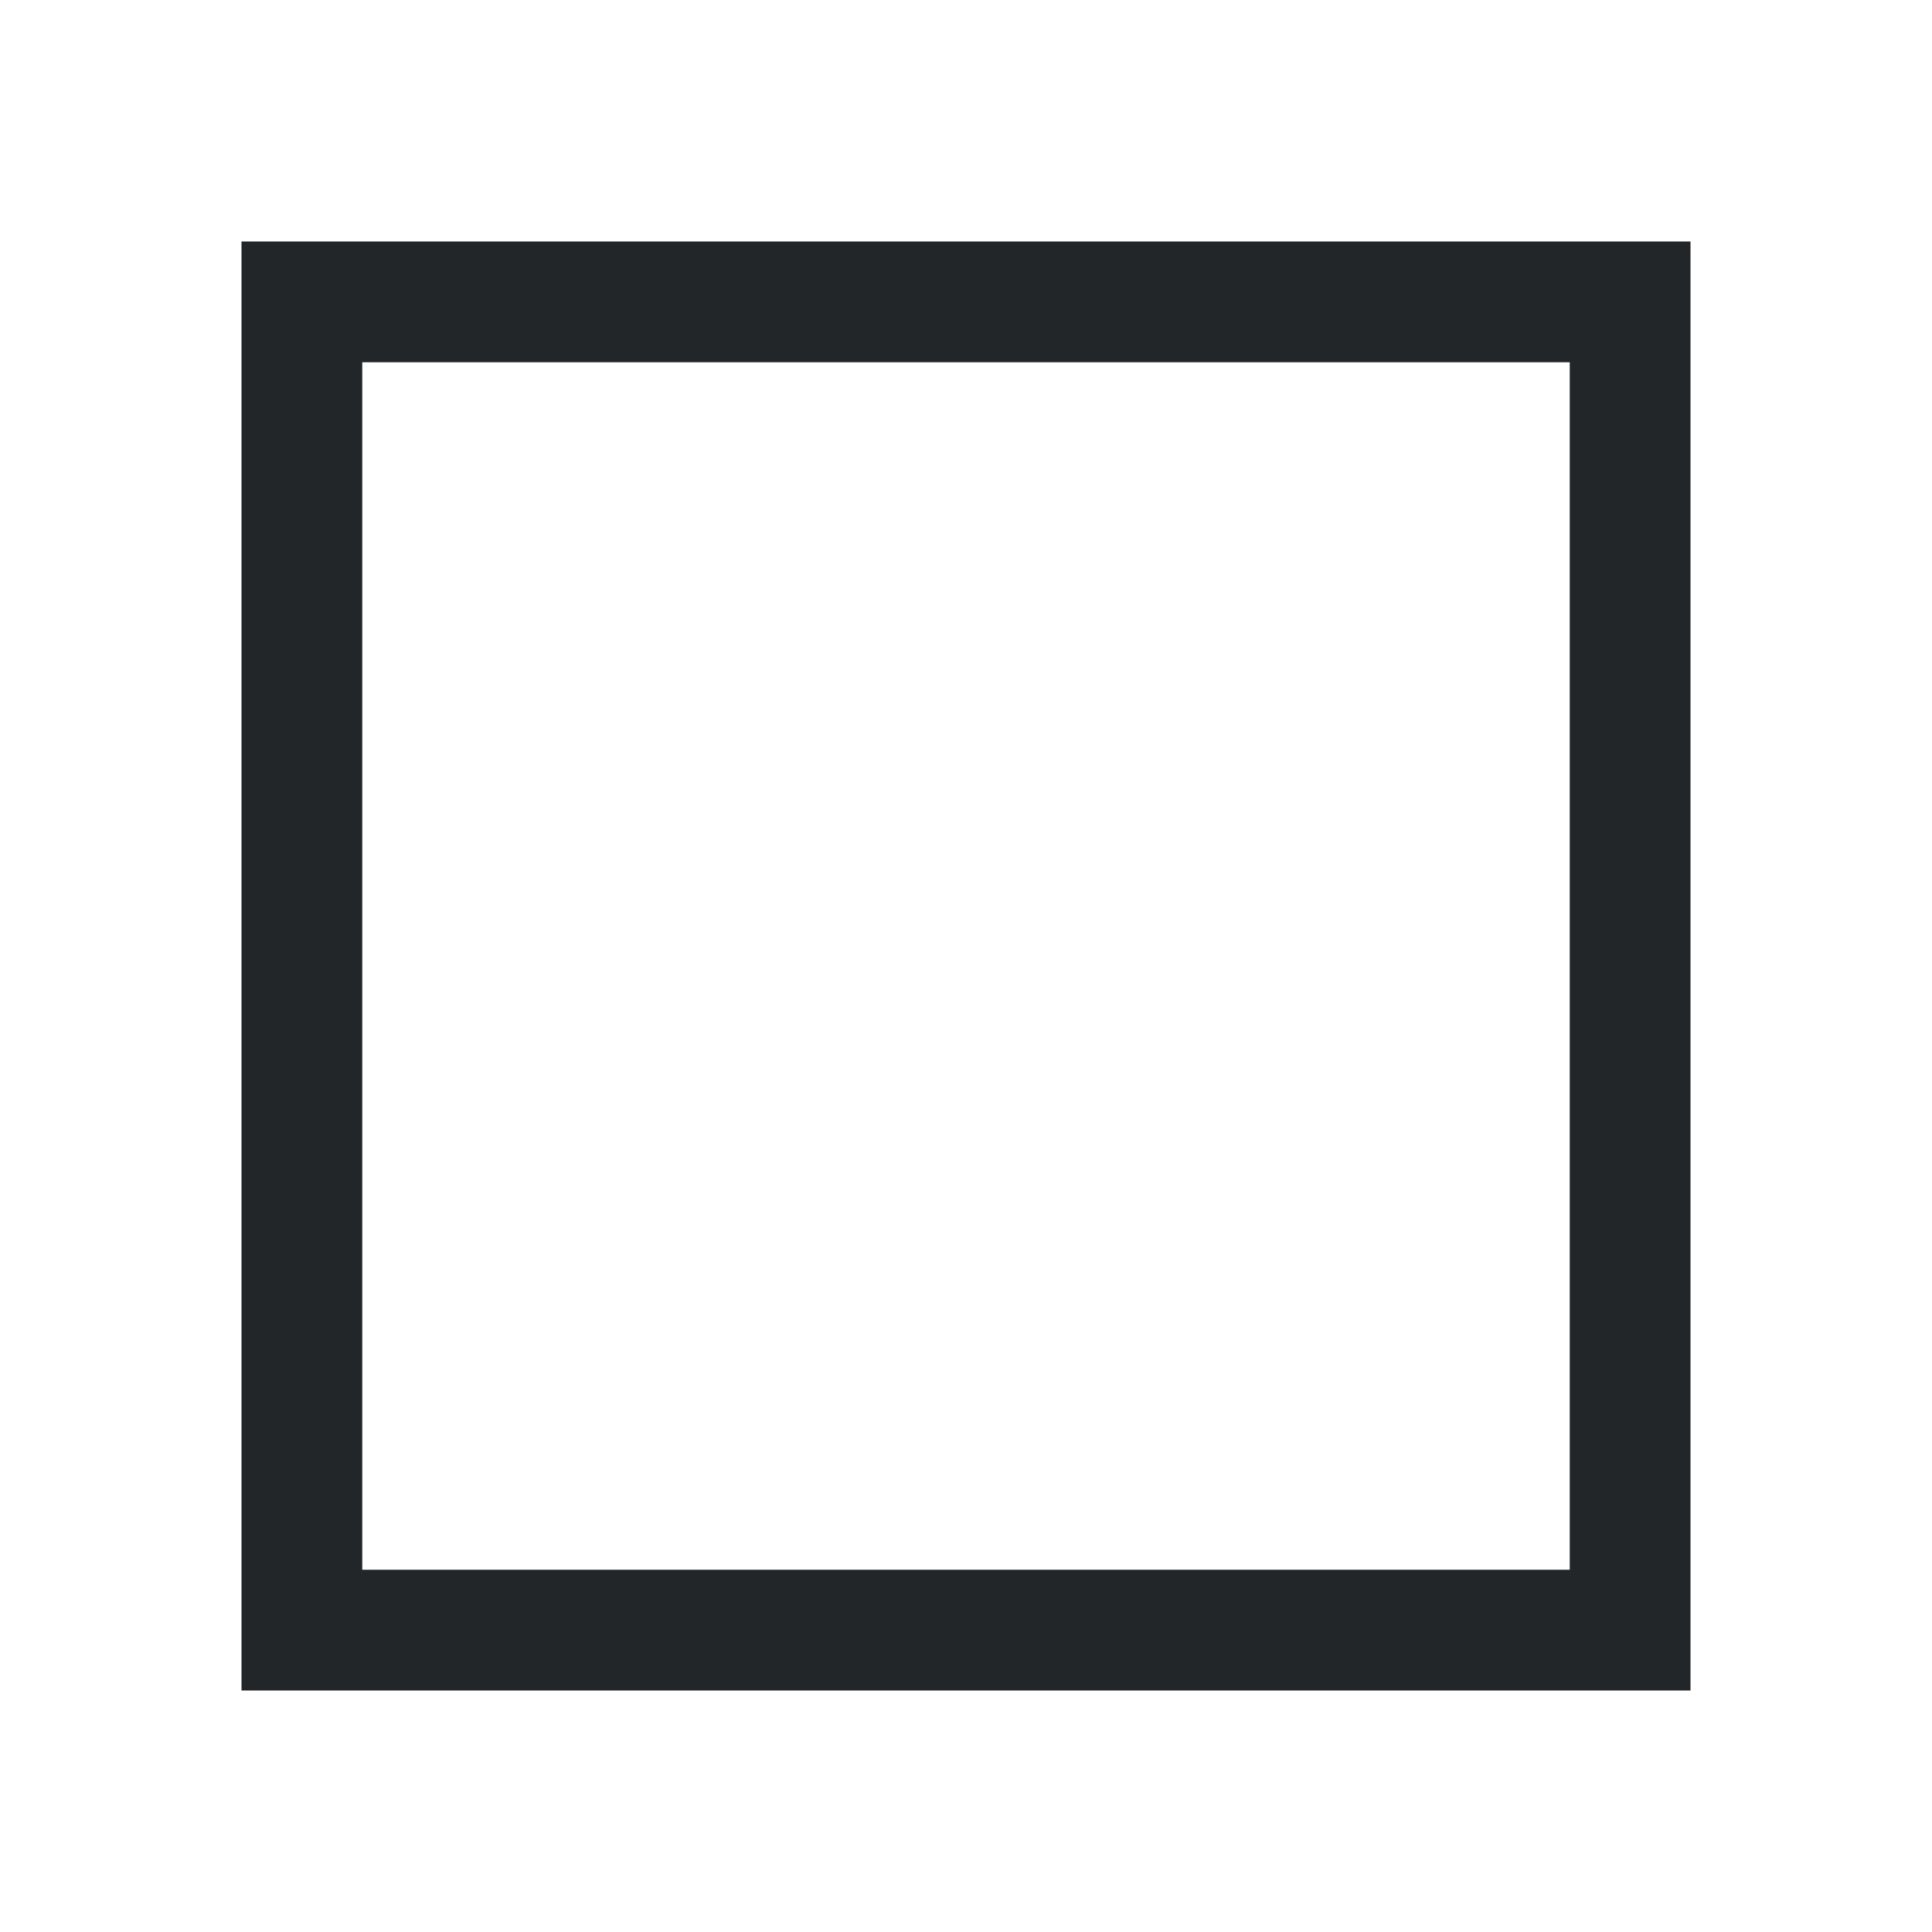
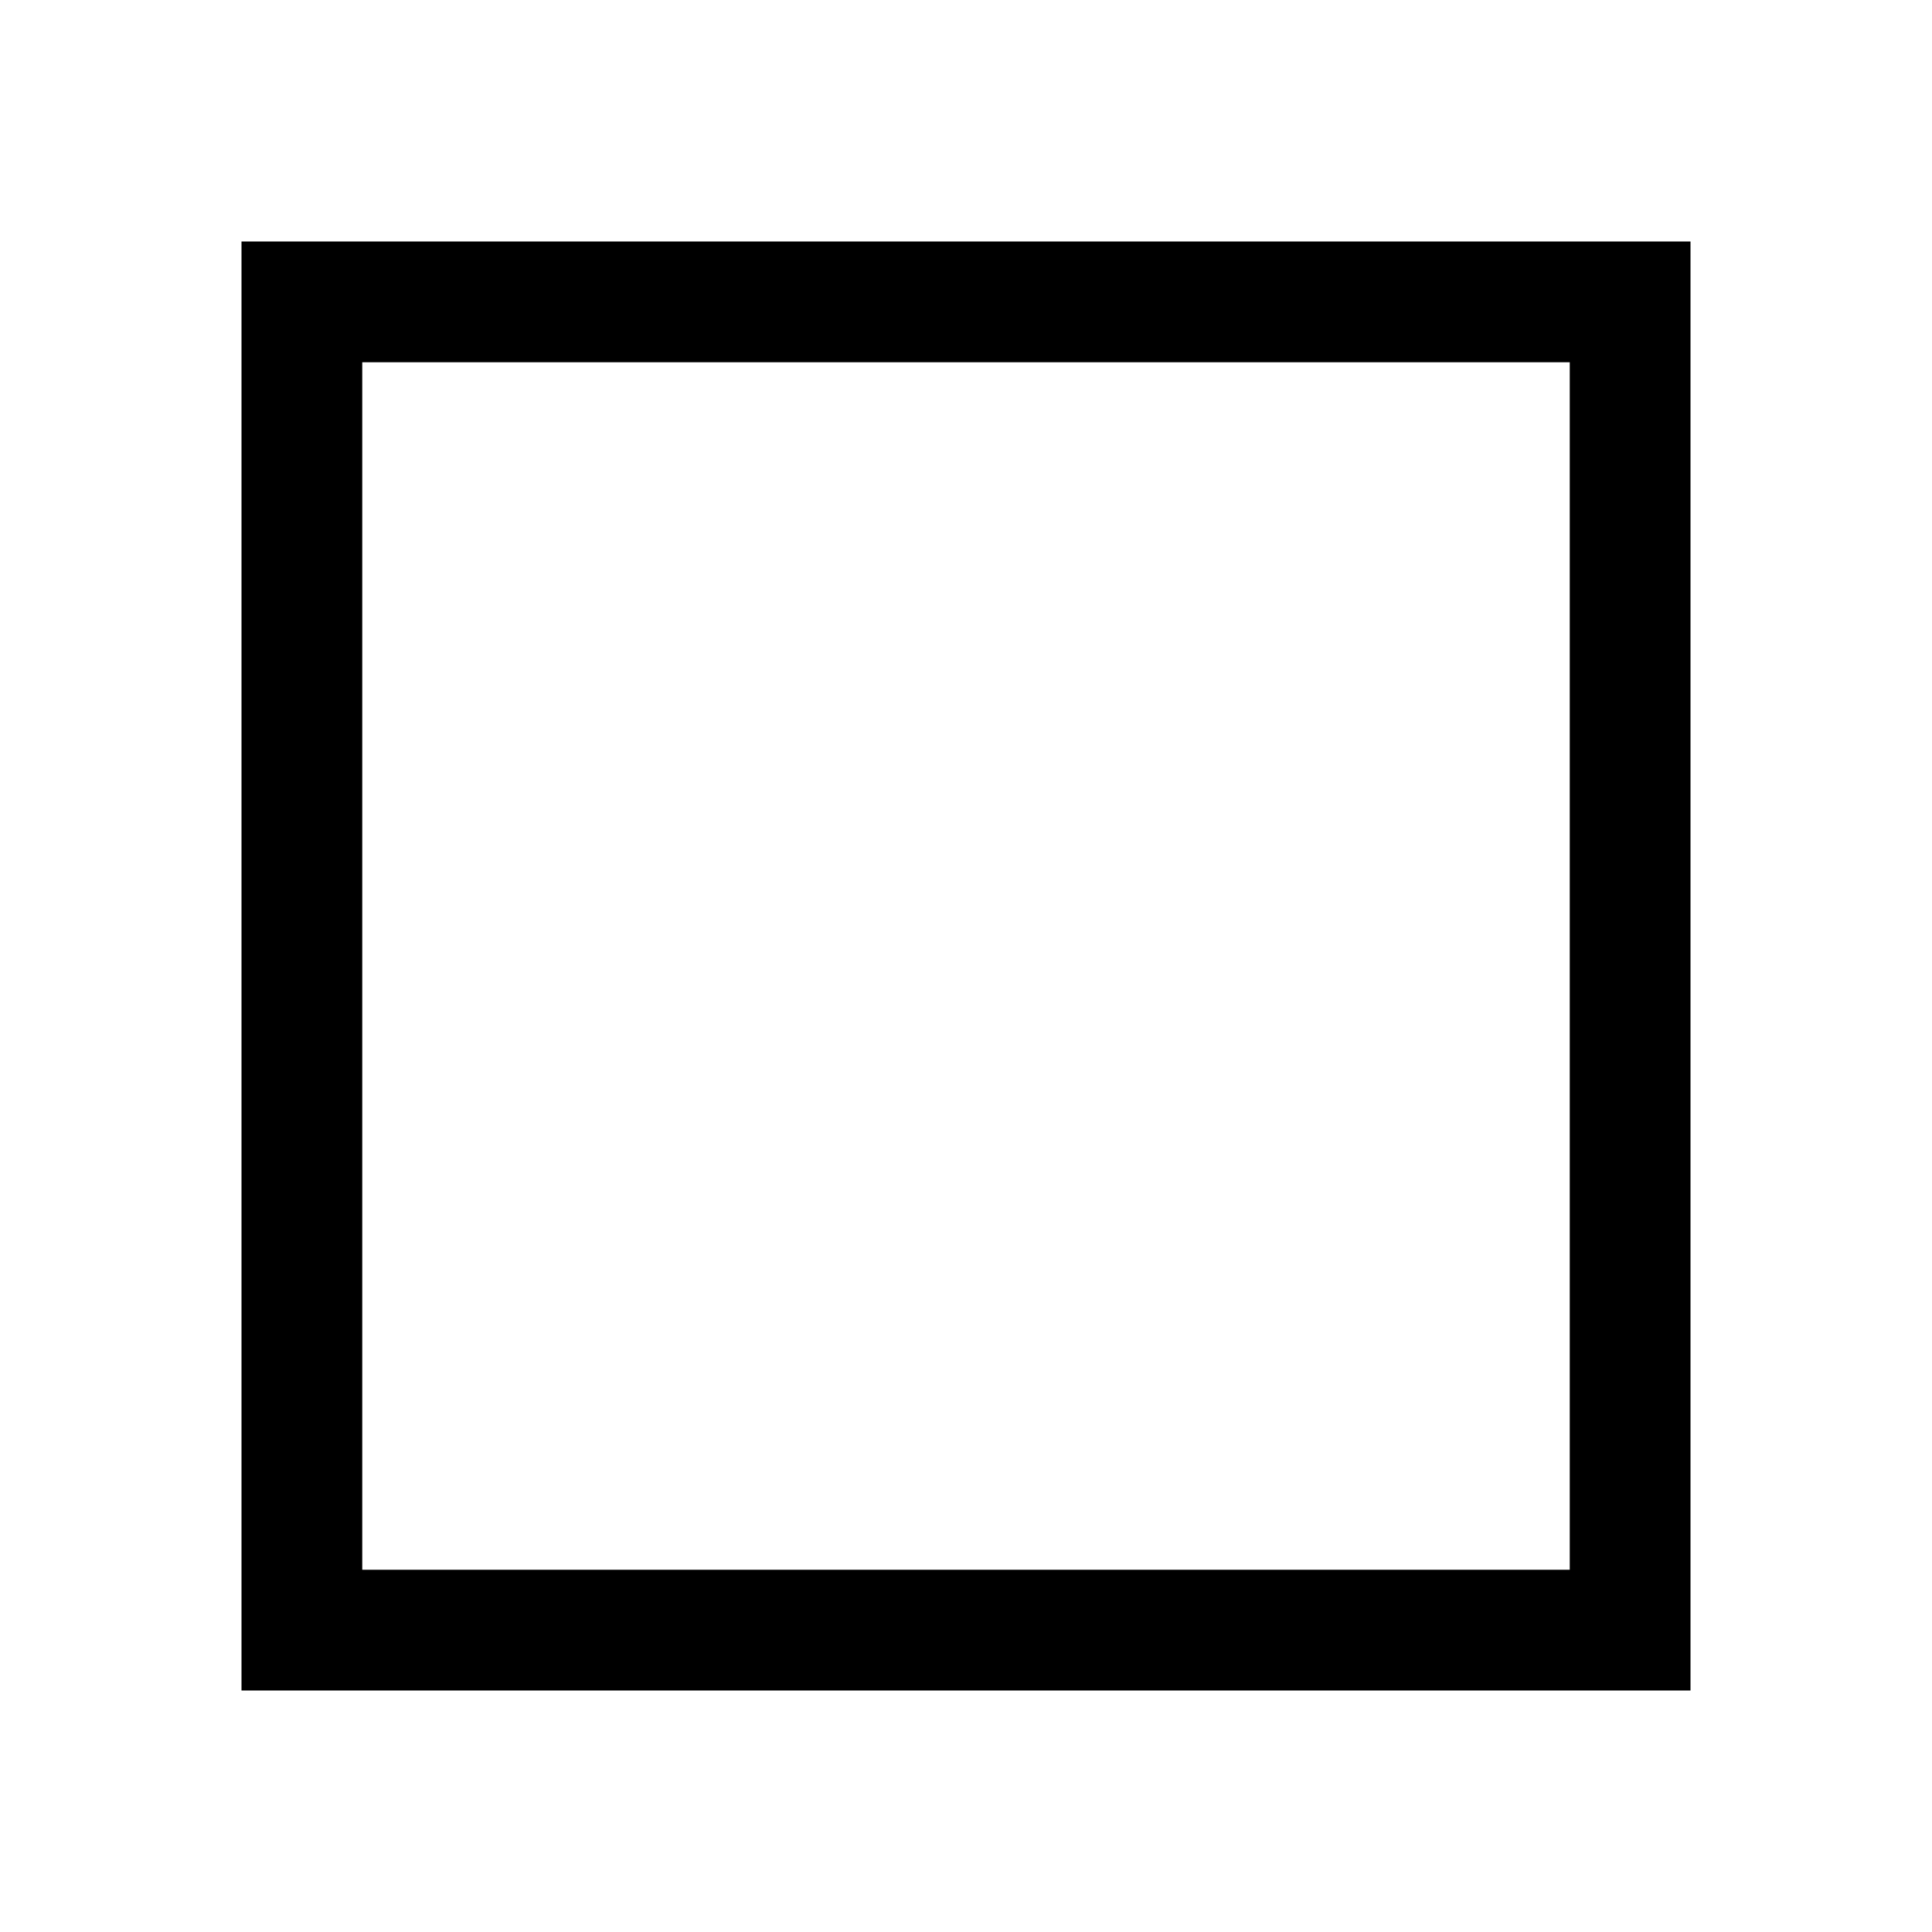
<svg xmlns="http://www.w3.org/2000/svg" viewBox="0 0 16 16" width="16" height="16">
-   <defs>
-     <style type="text/css">
-       .ColorScheme-Text { color:#232629; }
-     </style>
-   </defs>
-   <path class="ColorScheme-Text" style="fill:currentColor;stroke:none" d="       M 2 2 L 2 14 L 14 14 L 14 2 Z       M 3 3 L 13 3 L 13 13 L 3 13 Z     " />
+   <path fill="currentColor" d="     M 2 2     L 2 14     L 14 14     L 14 2     Z      M 3 3     L 13 3     L 13 13     L 3 13     Z     " />
</svg>
